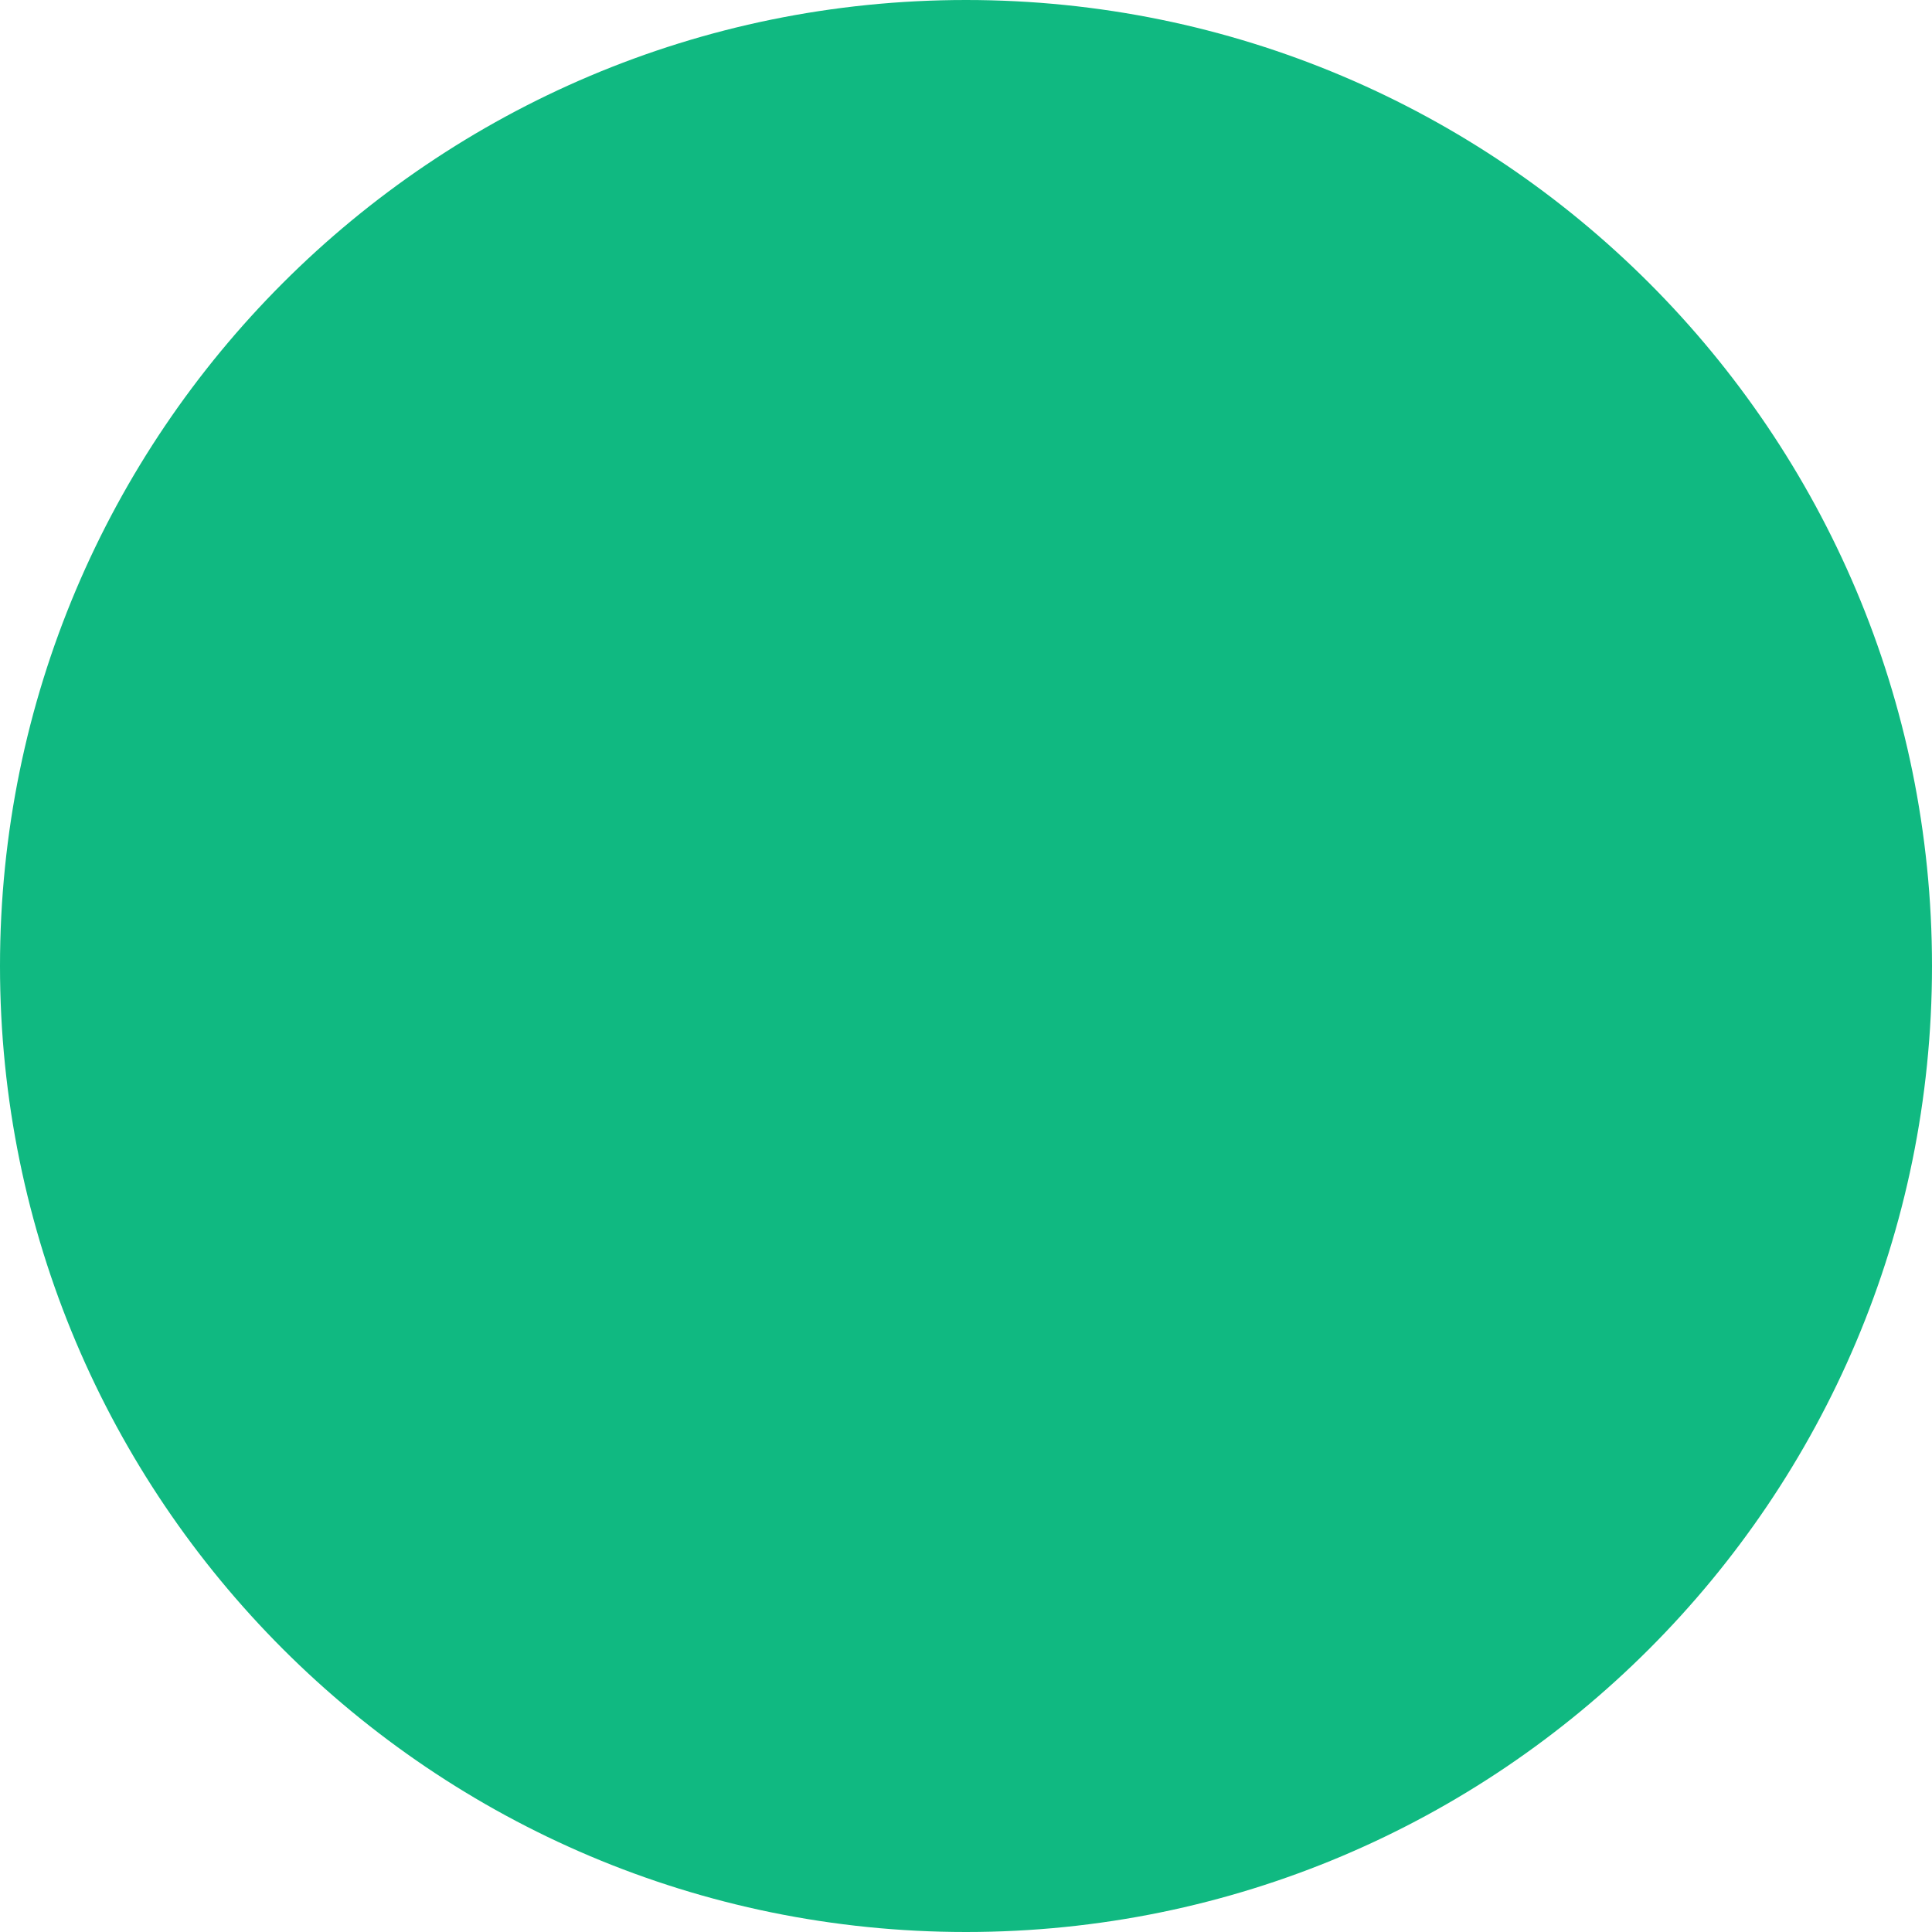
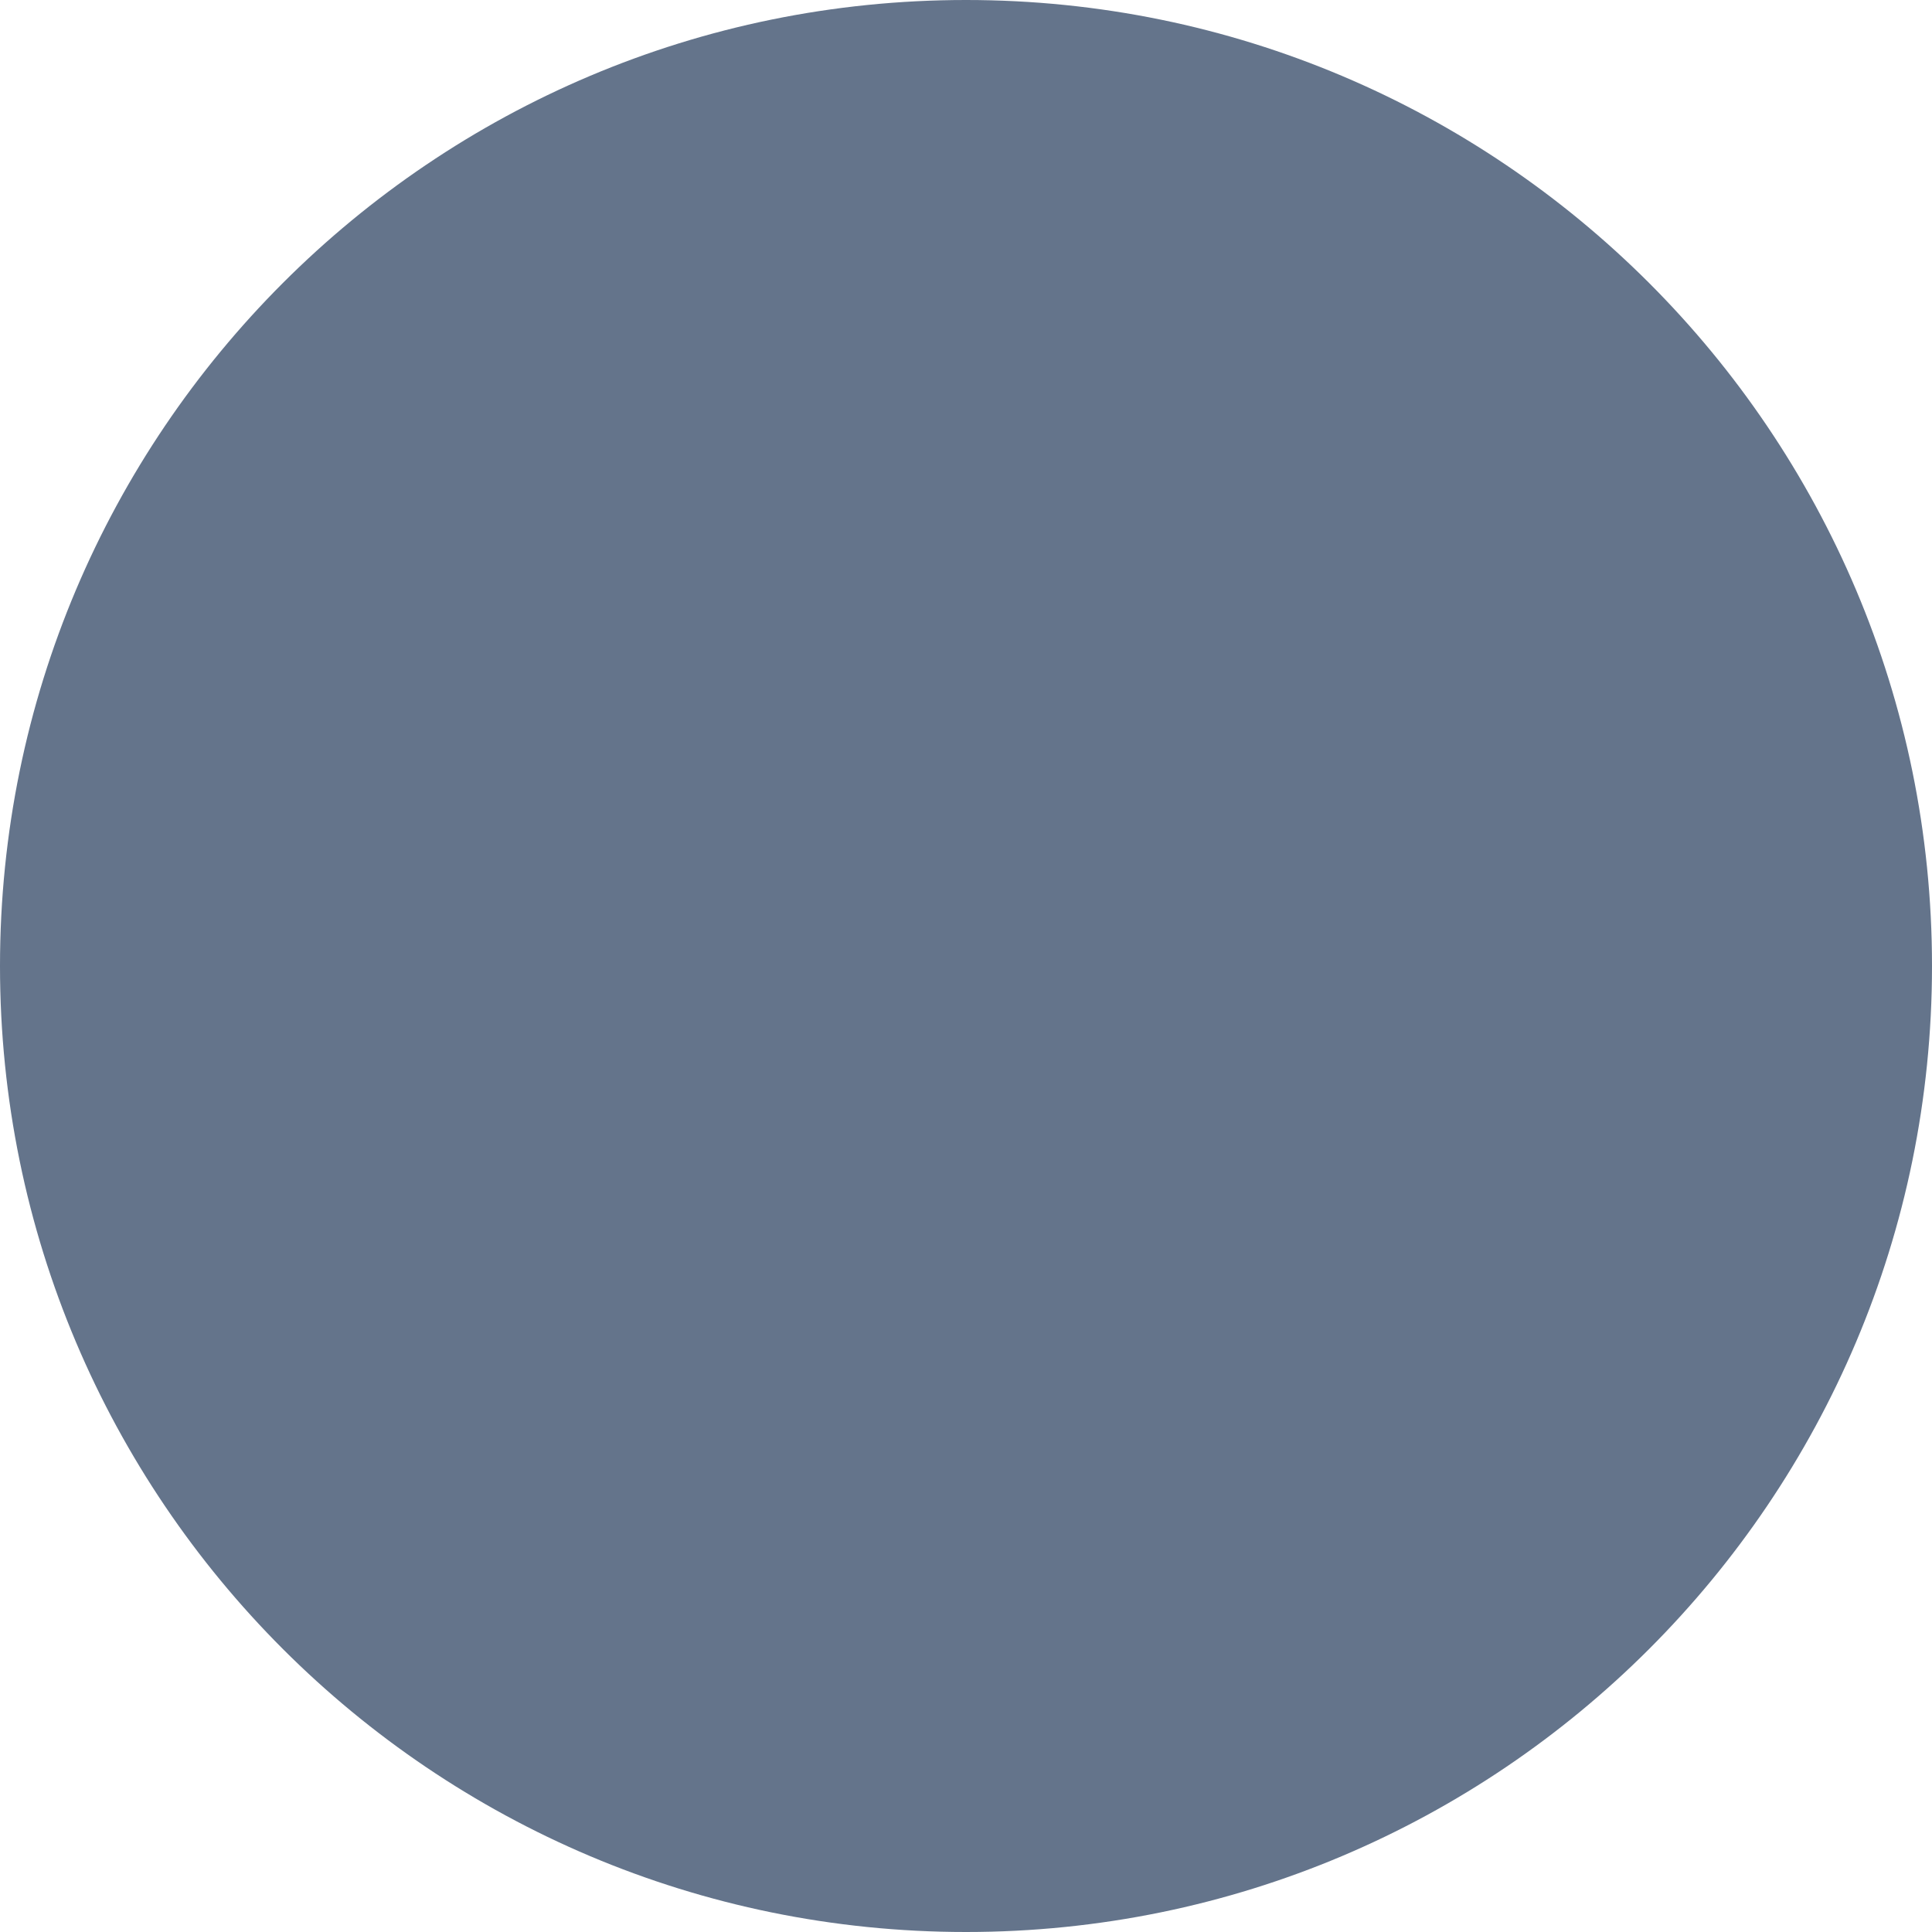
<svg xmlns="http://www.w3.org/2000/svg" preserveAspectRatio="none" overflow="visible" style="display: block;" width="8" height="8" viewBox="0 0 8 8" fill="none">
-   <circle id="Ellipse" cx="4" cy="4" r="4" fill="#10B981" />
+   <circle id="Ellipse" cx="4" cy="4" r="4" fill="#64748B" />
</svg>
